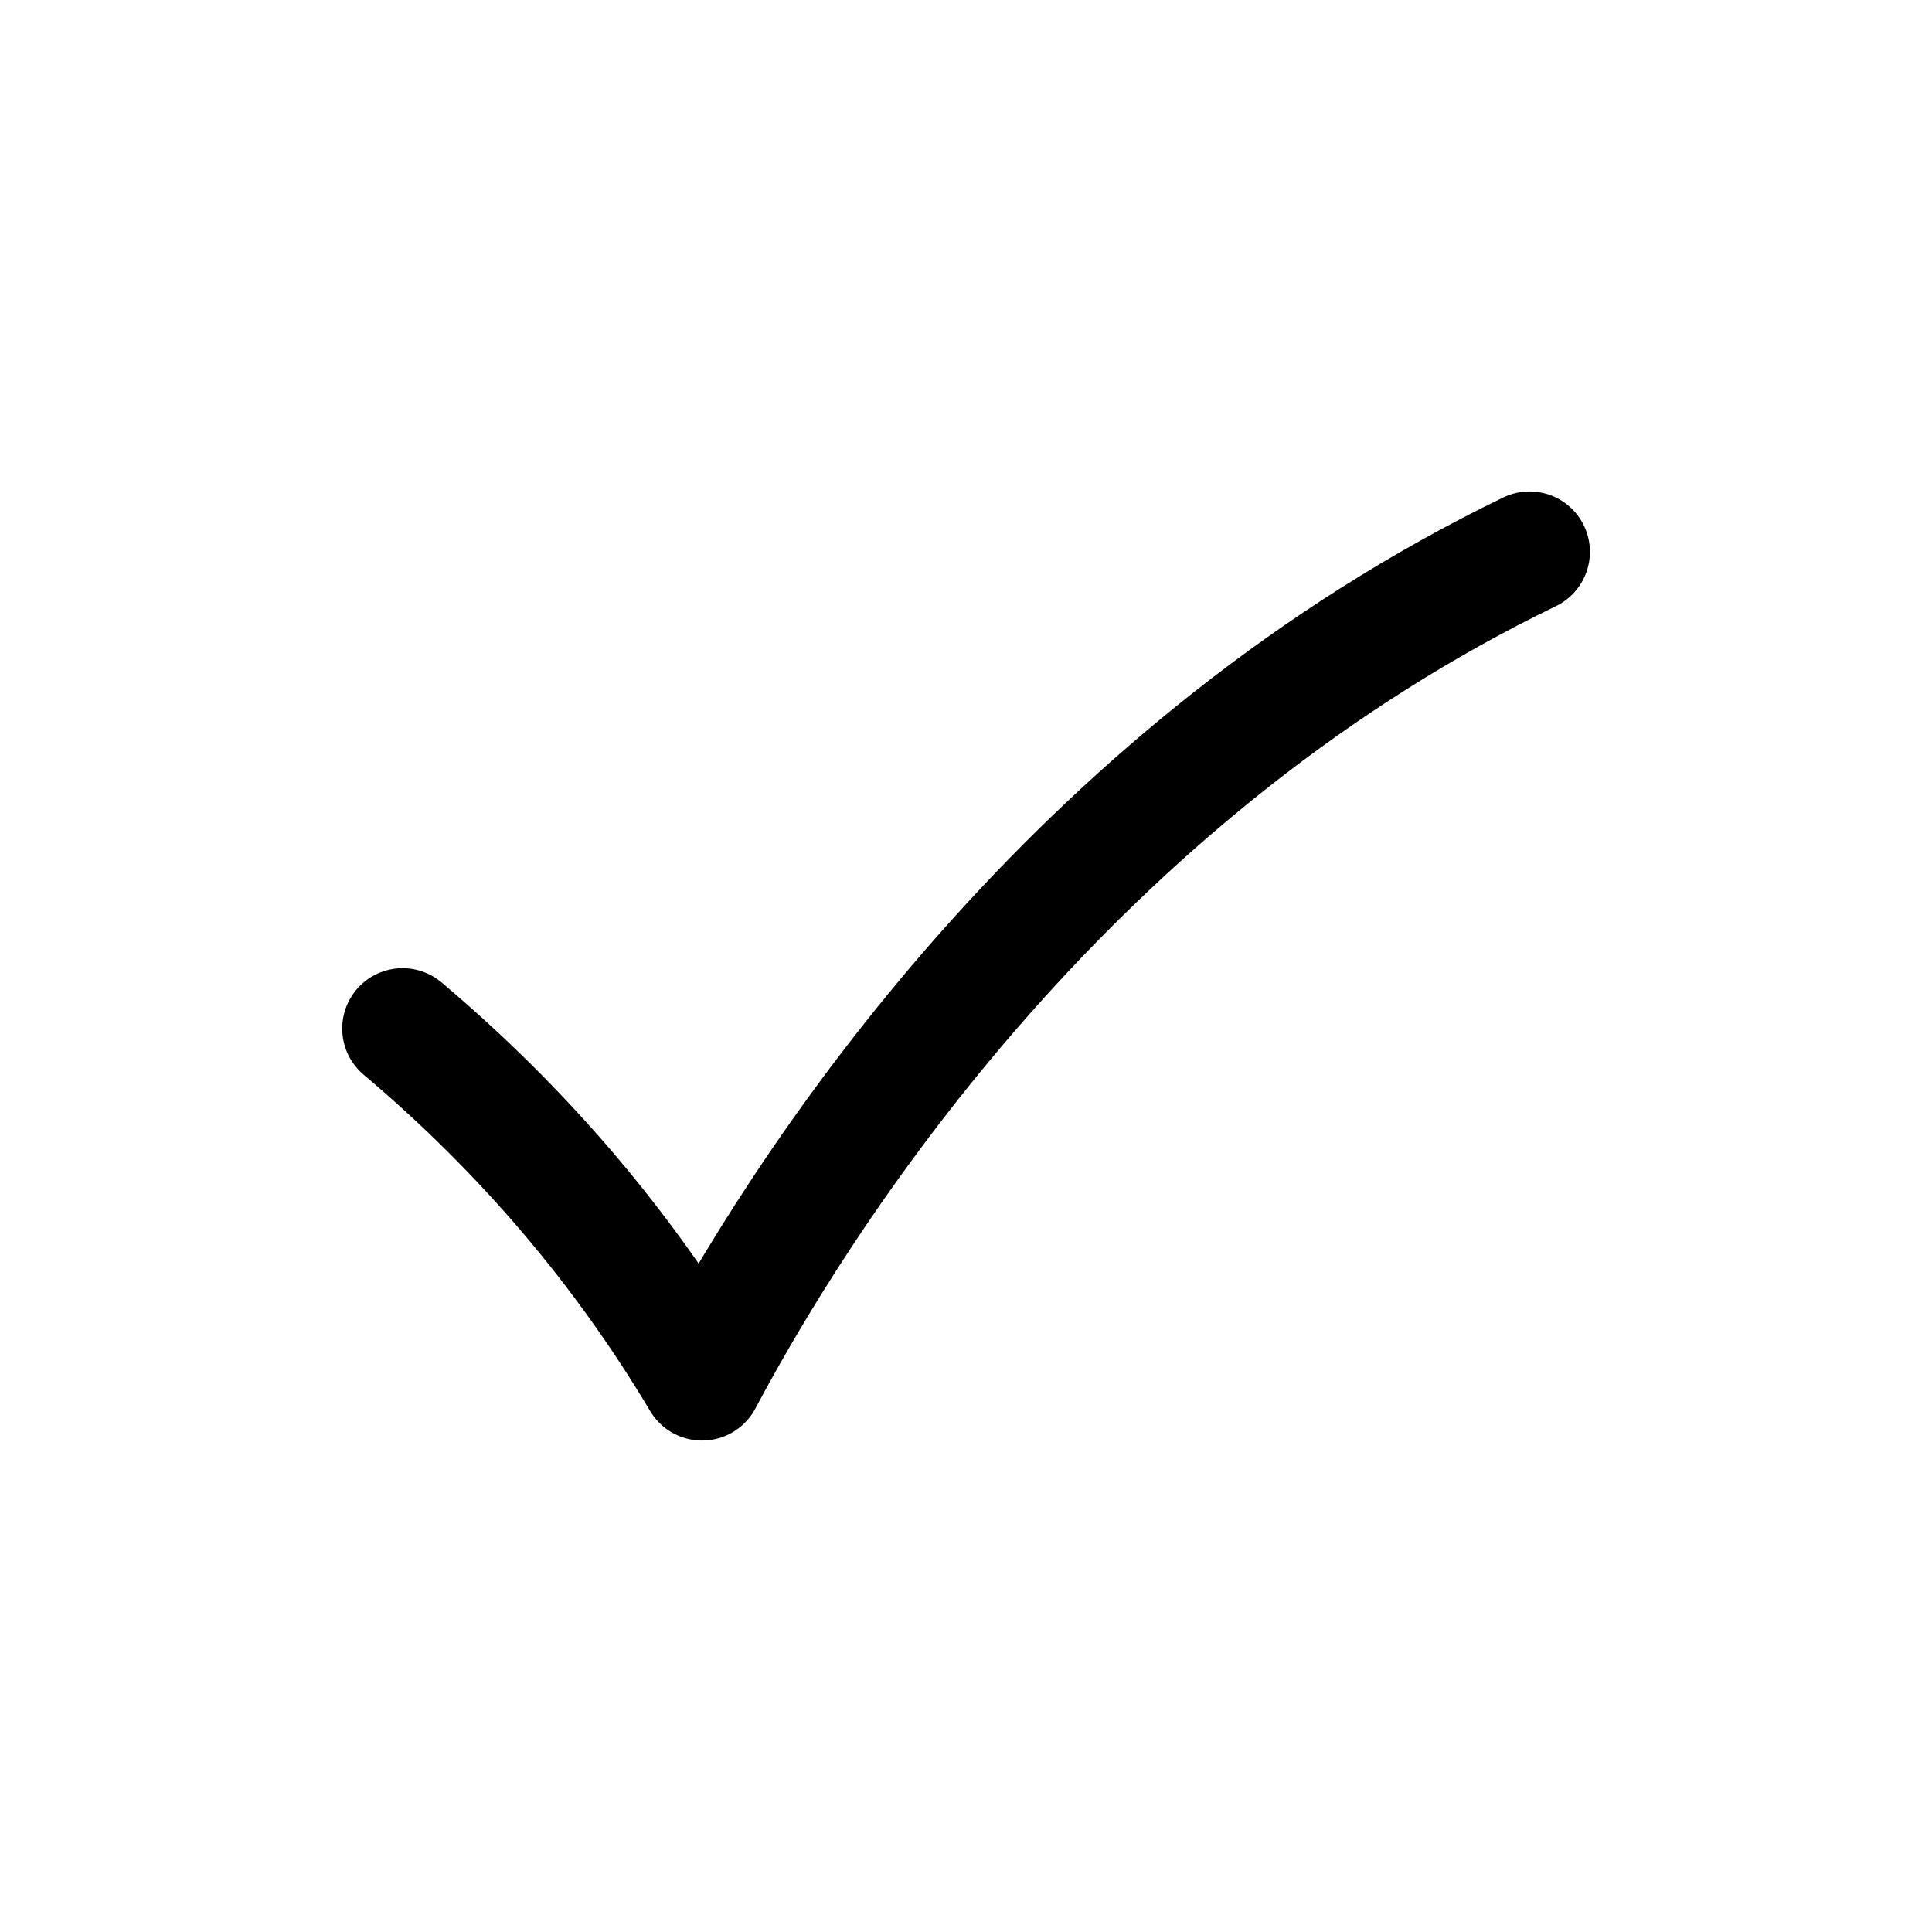
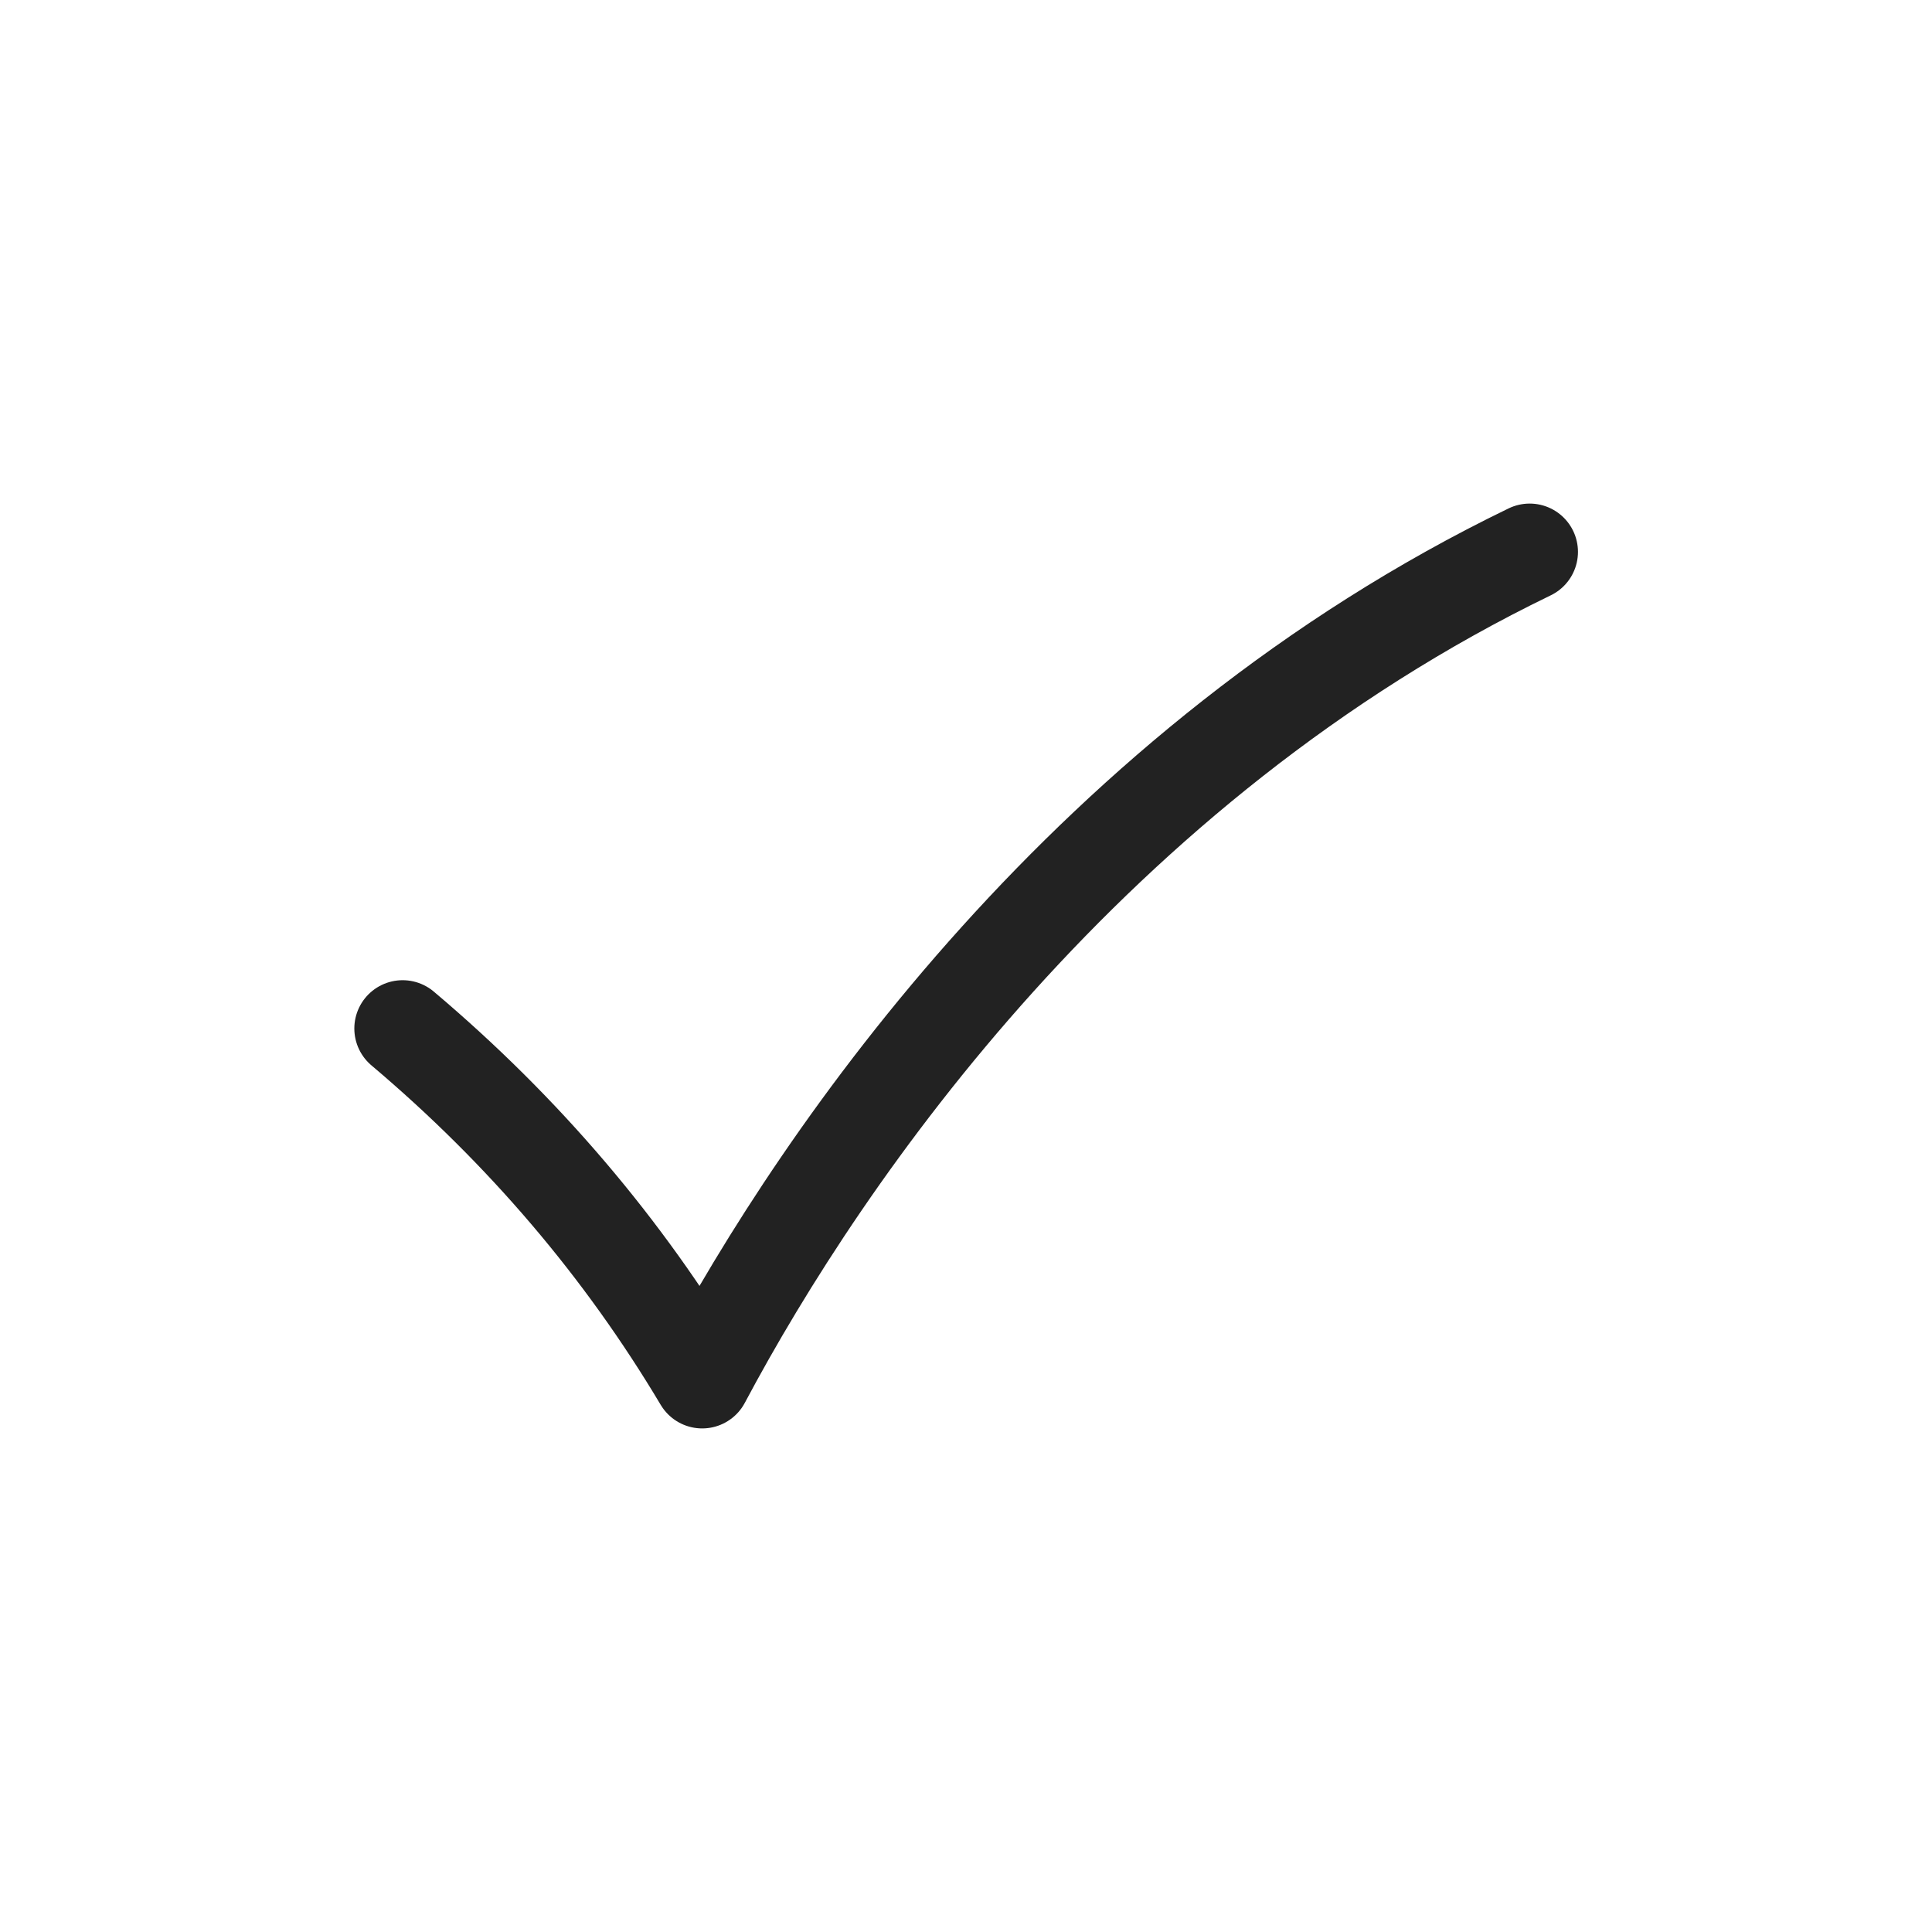
- <svg xmlns="http://www.w3.org/2000/svg" width="16" height="16" viewBox="0 0 16 16" fill="none">
-   <path d="M12.667 4.57C9.043 6.325 6.83 9.522 5.814 11.43C5.163 10.337 4.338 9.365 3.334 8.518" stroke="black" stroke-linecap="round" stroke-linejoin="round" />
+ <svg xmlns="http://www.w3.org/2000/svg" width="20" height="20" viewBox="0 0 20 20" fill="none">
+   <path d="M15.835 5.713C11.304 7.906 8.537 11.903 7.269 14.287C6.455 12.921 5.422 11.706 4.168 10.647" stroke="#222222" stroke-linecap="round" stroke-linejoin="round" />
</svg>
